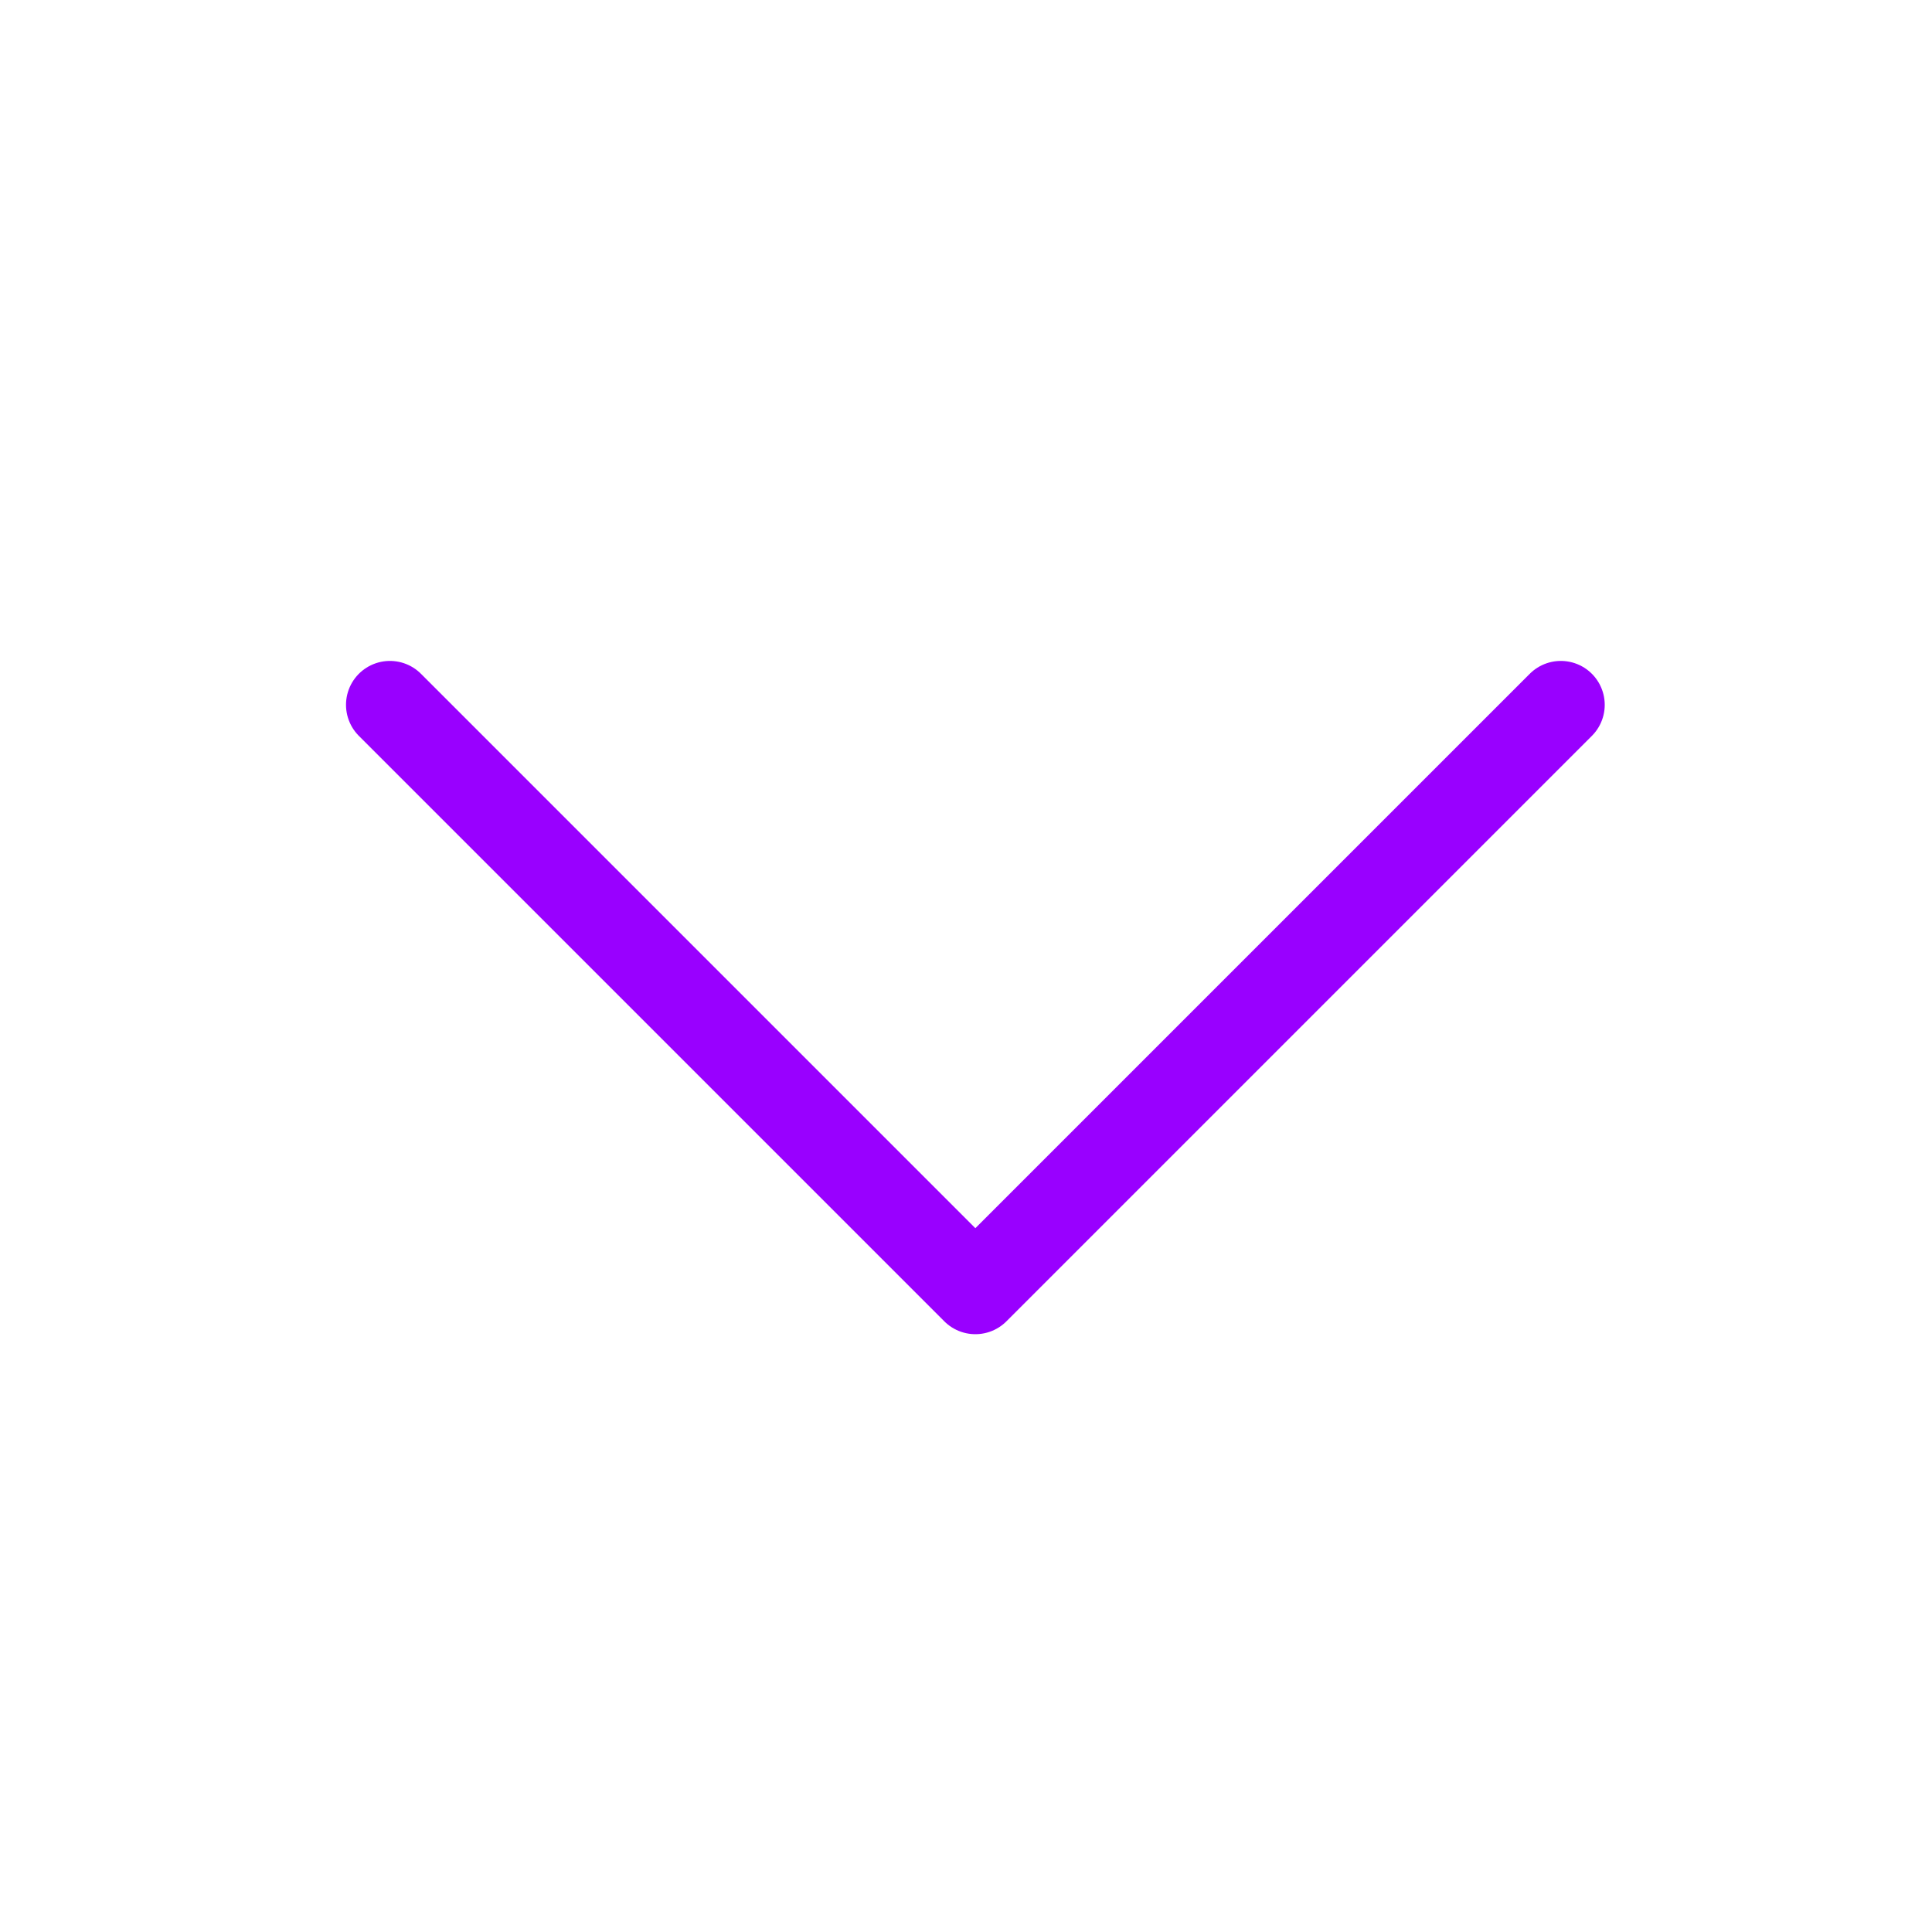
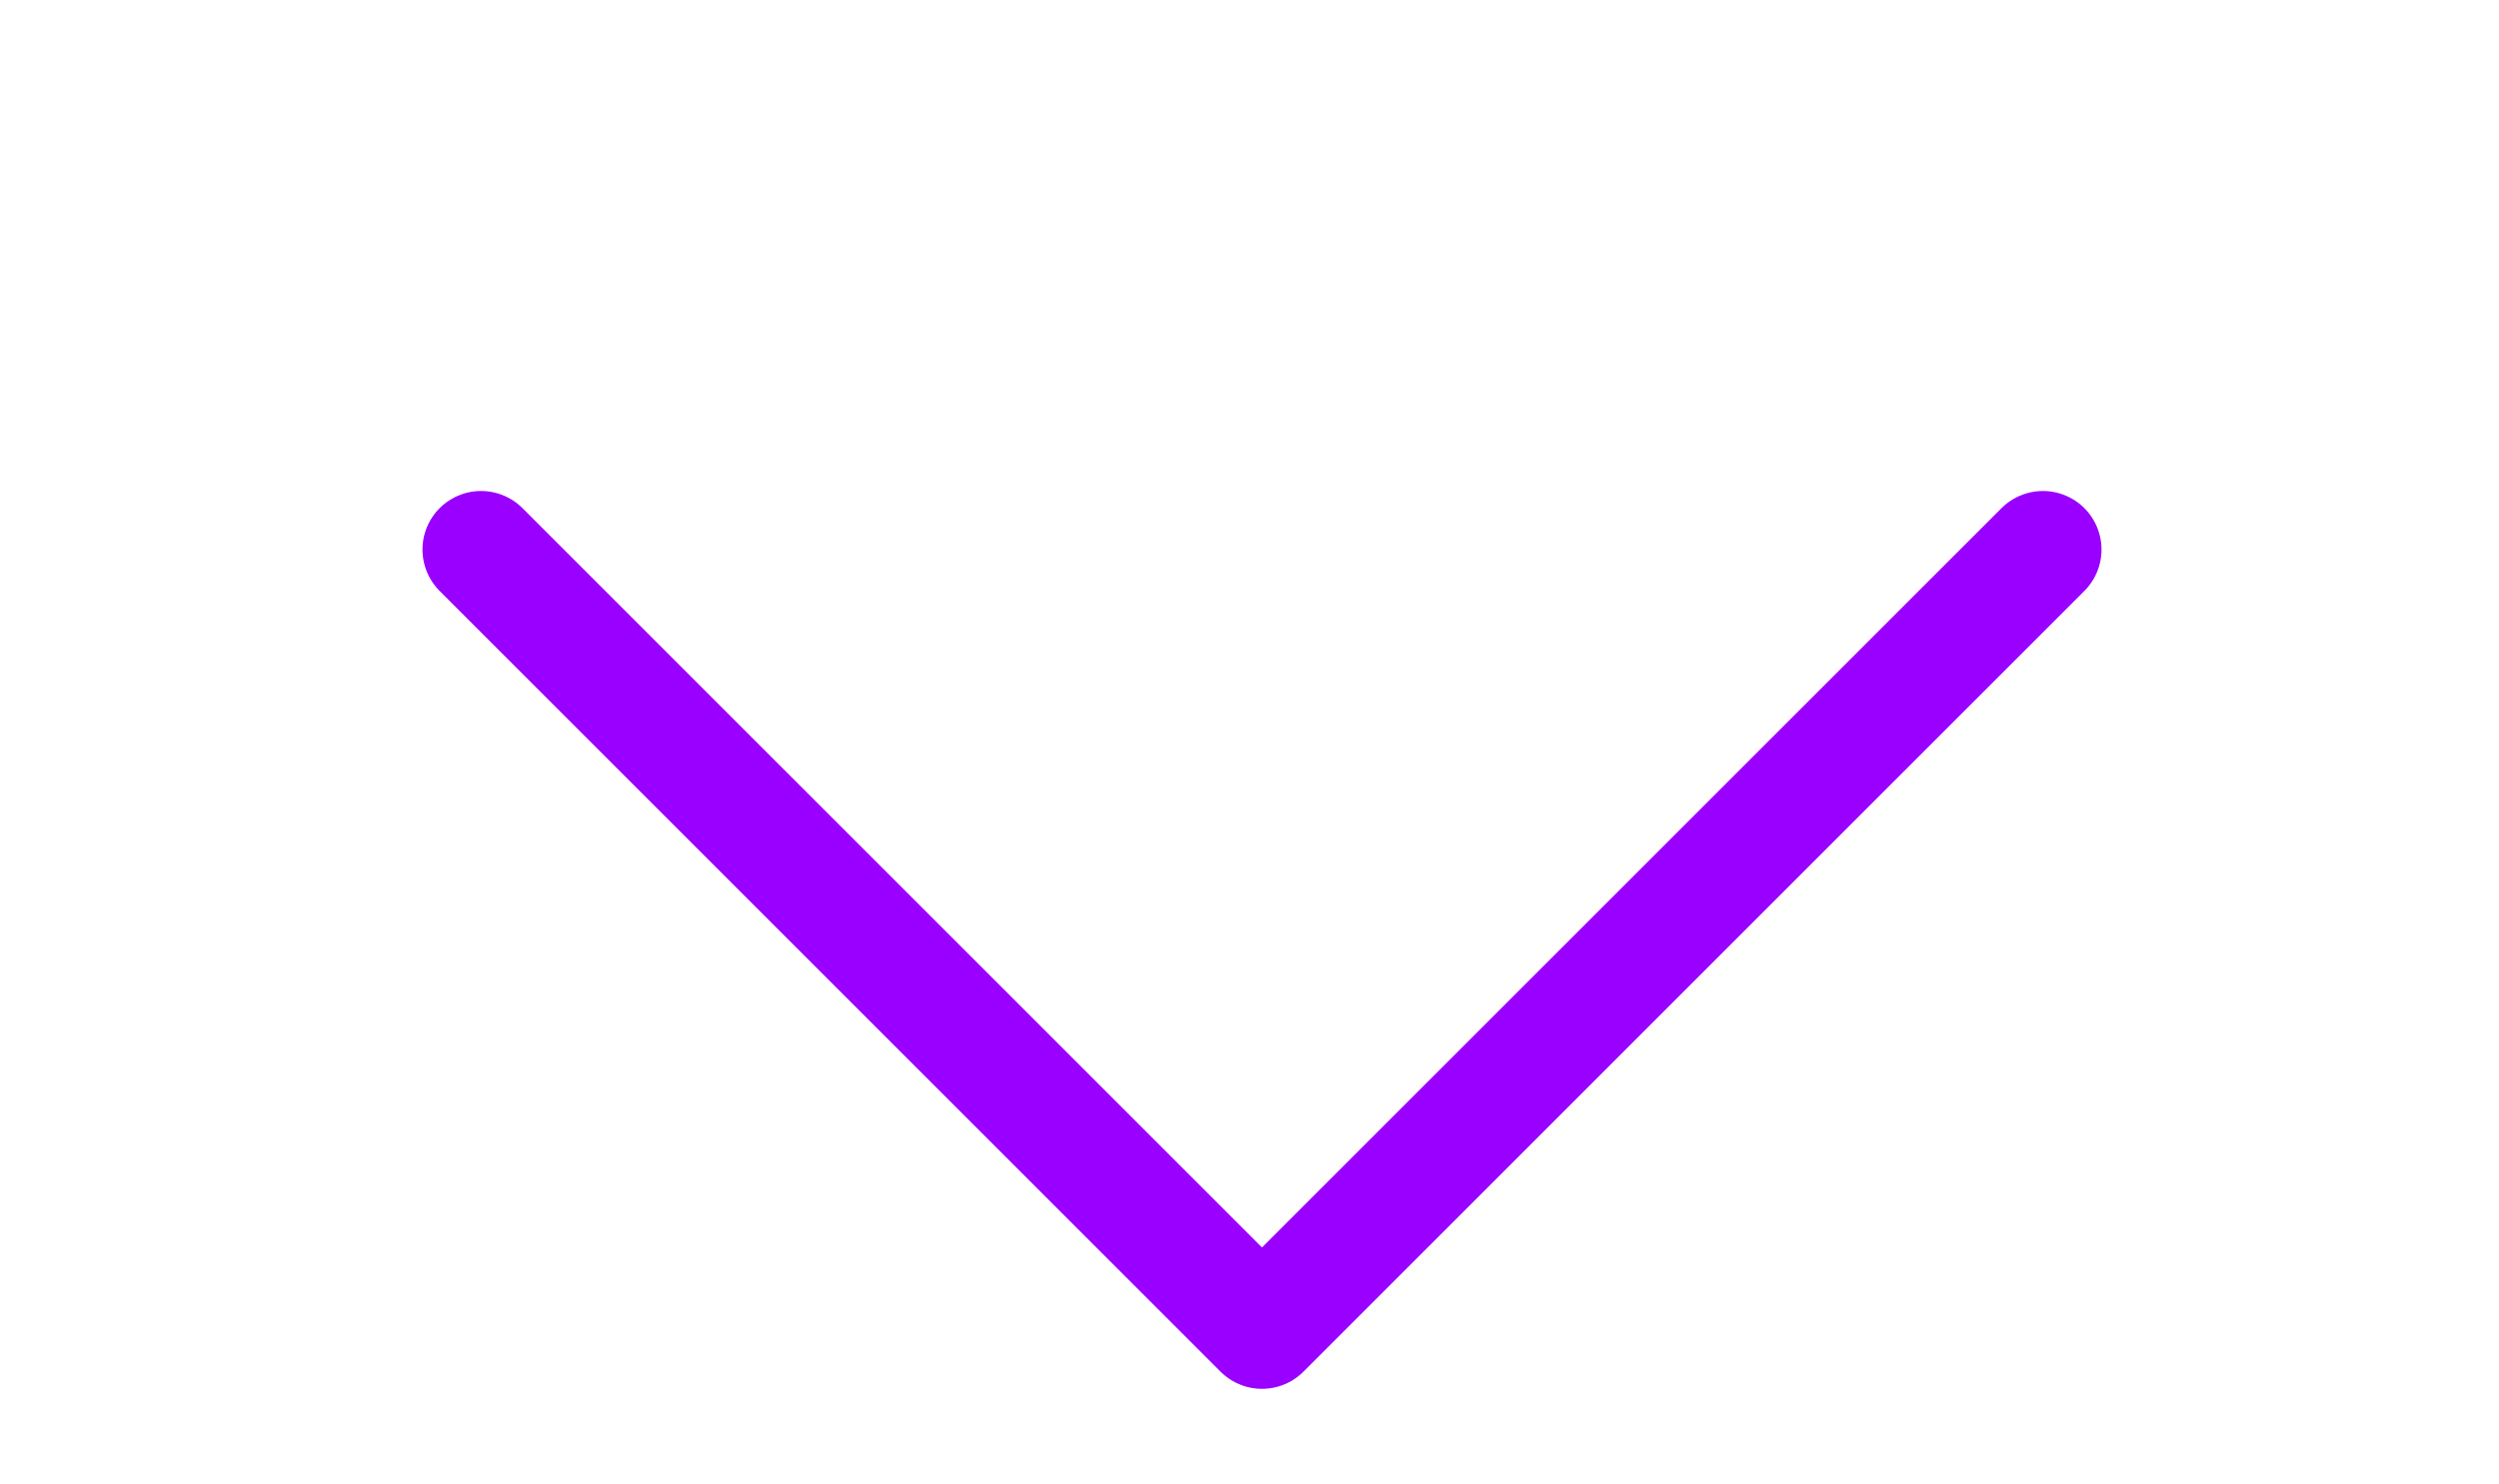
- <svg xmlns="http://www.w3.org/2000/svg" width="33" height="33" viewBox="0 0 33 33" fill="none">
-   <path d="M26.66 12.039L16.66 22.039L6.66 12.039" stroke="#9900FF" stroke-width="1.5" stroke-linecap="round" stroke-linejoin="round" />
+ <svg xmlns="http://www.w3.org/2000/svg" width="32" height="19" viewBox="0 0 32 19" fill="none">
+   <path d="M26.16 7.039L16.16 17.039L6.16 7.039" stroke="#9900FF" stroke-width="1.5" stroke-linecap="round" stroke-linejoin="round" />
</svg>
